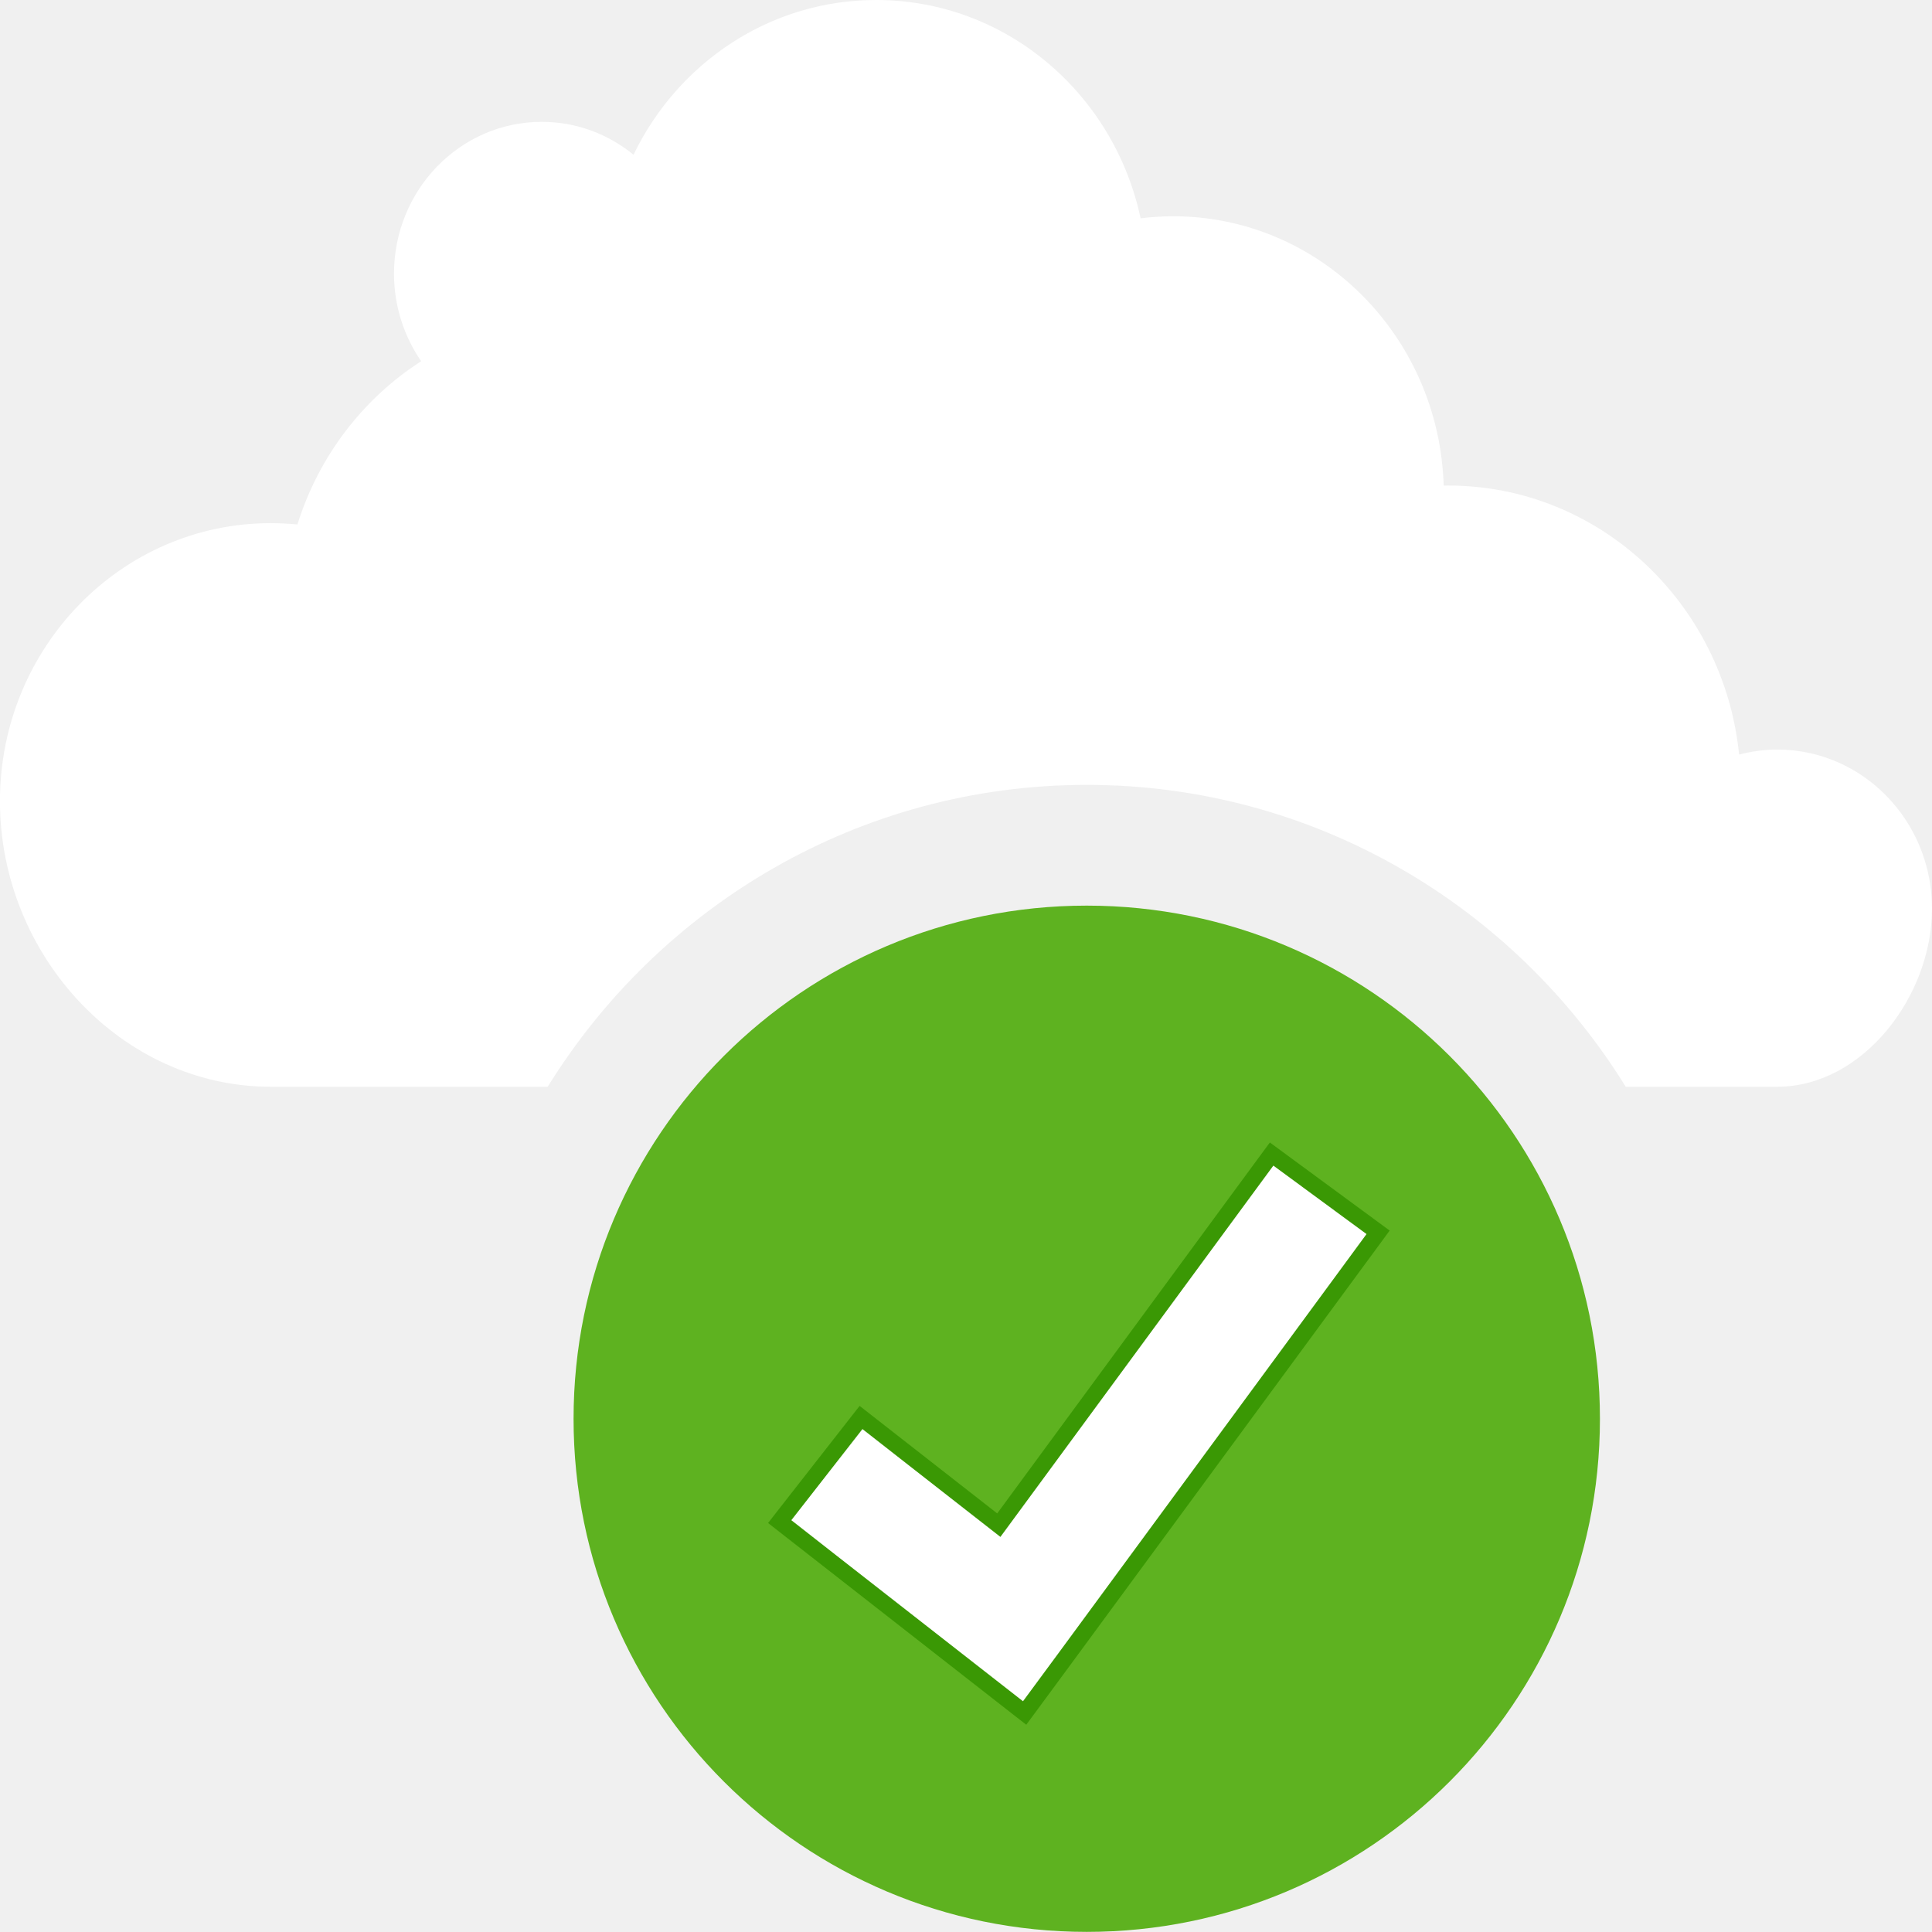
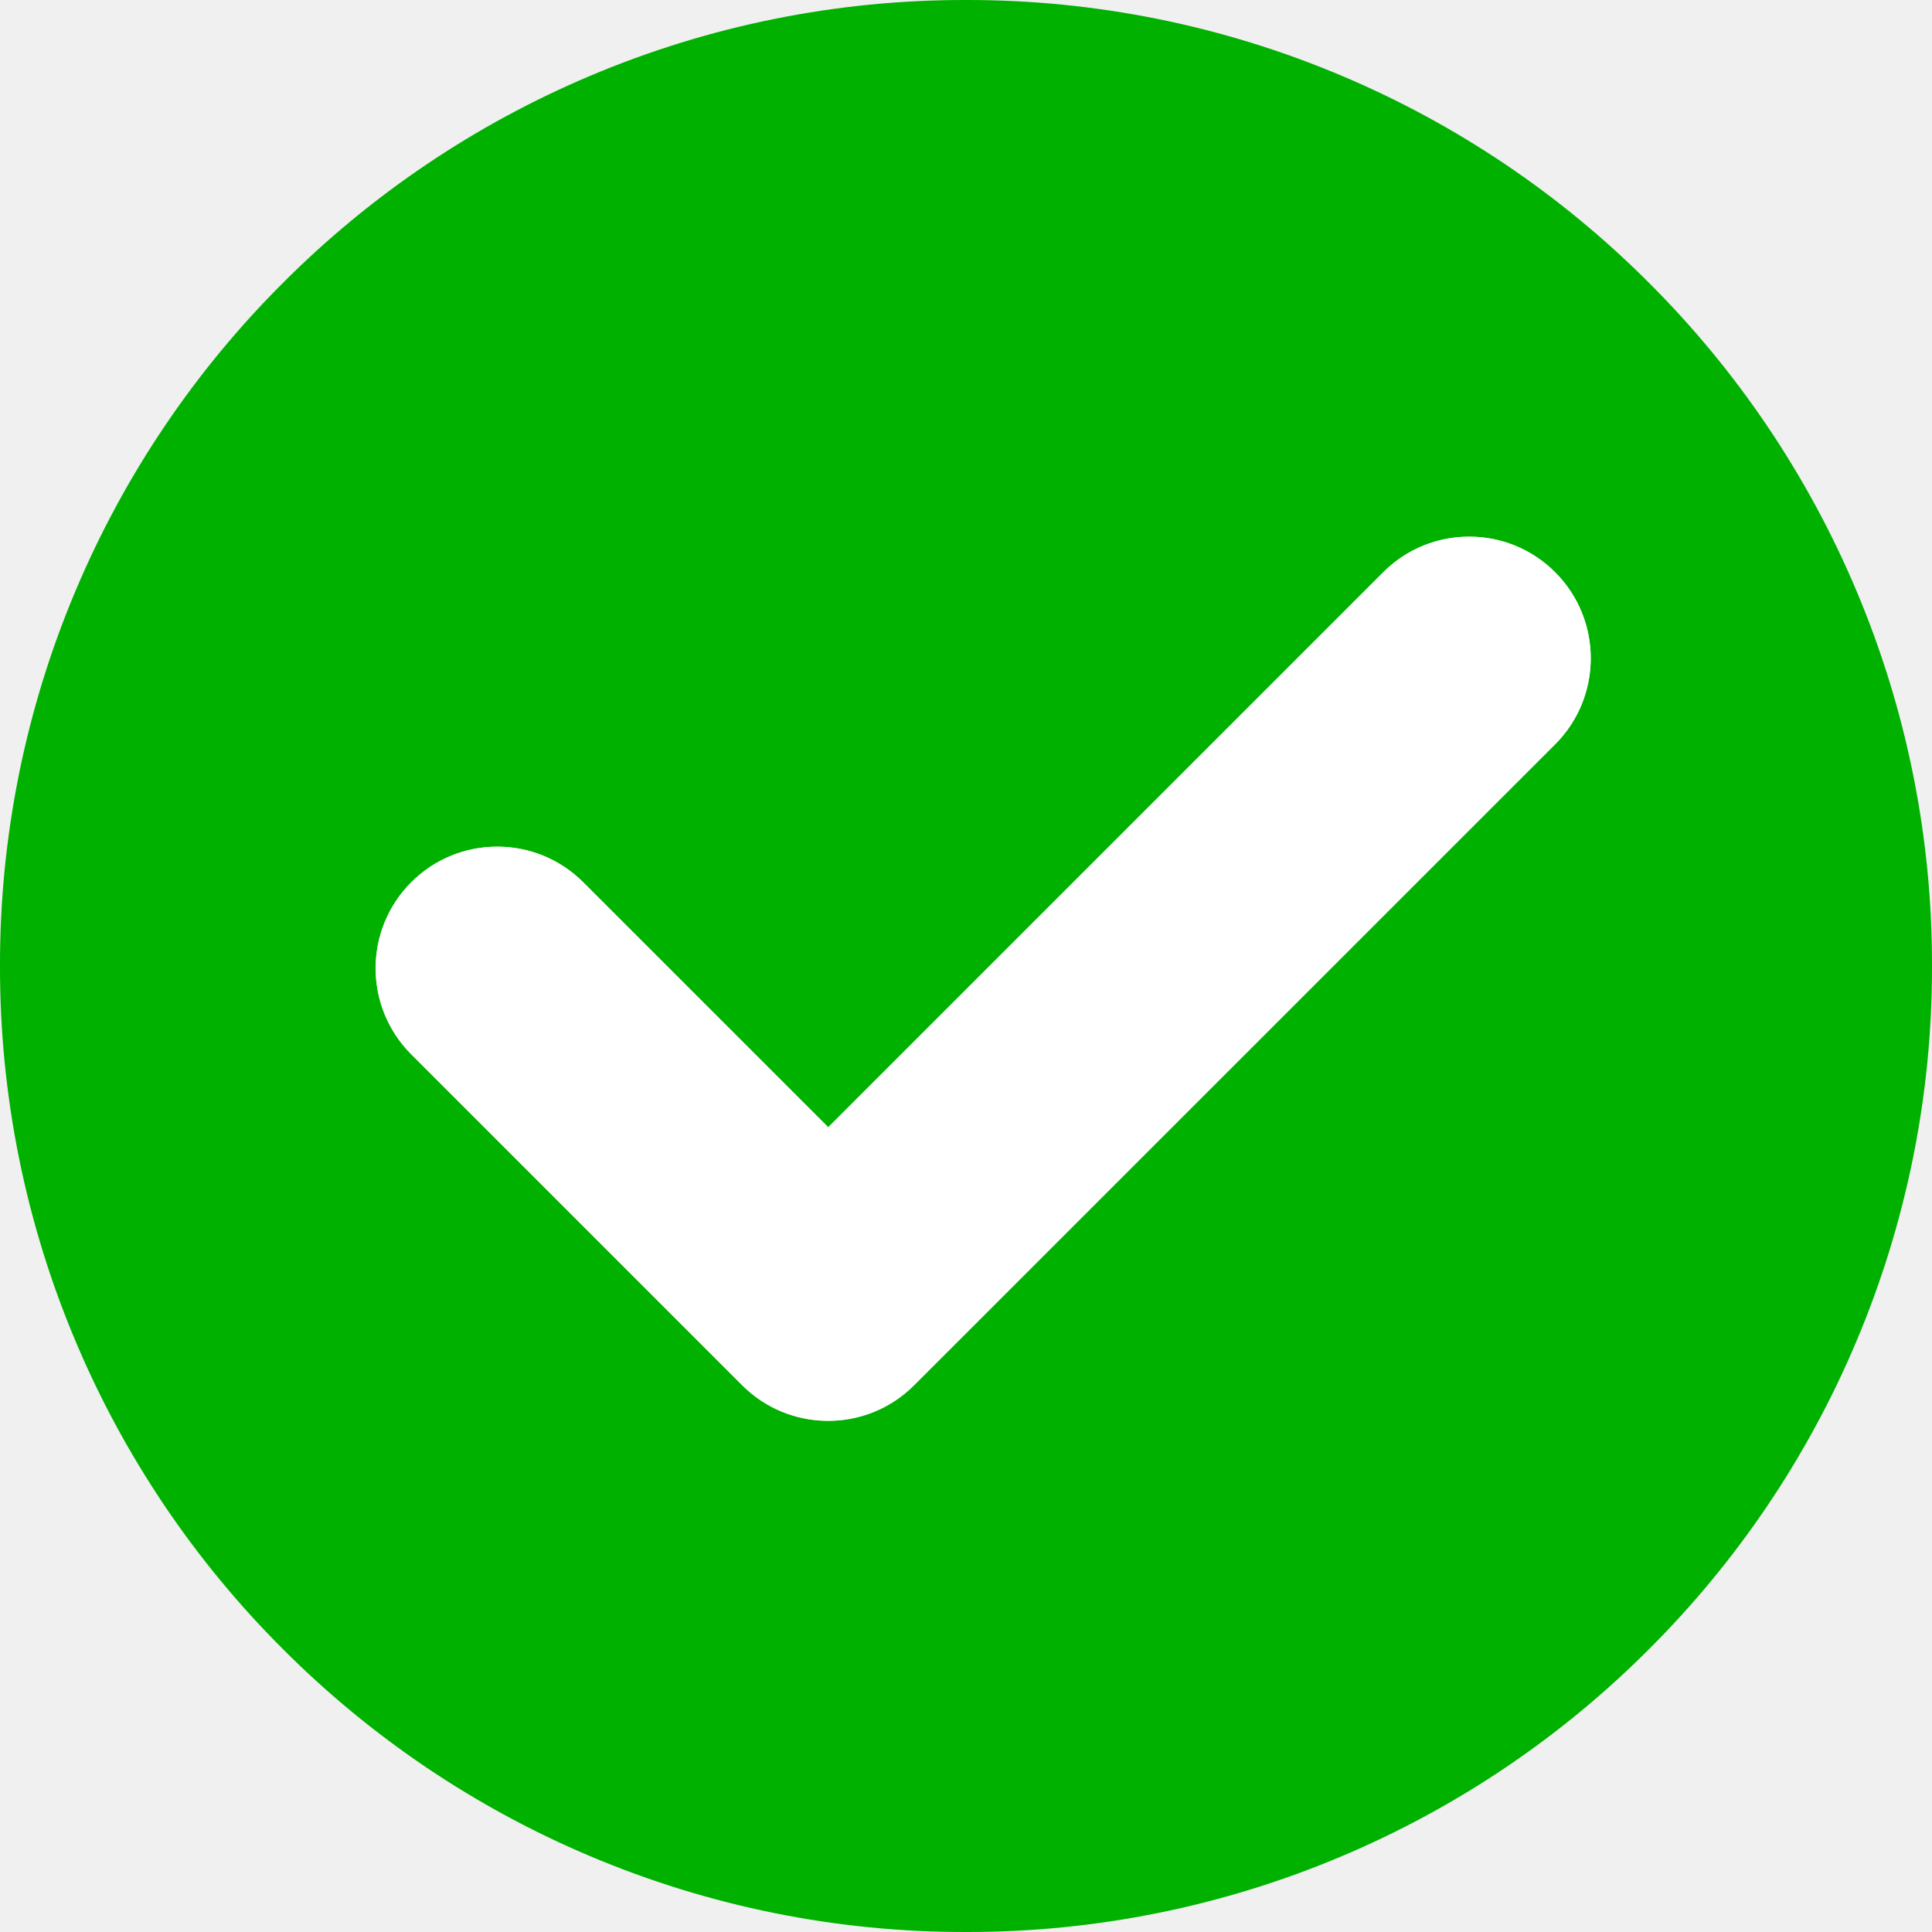
- <svg xmlns="http://www.w3.org/2000/svg" width="512" height="512" viewBox="0 0 32 32" fill="none">
-   <g clip-path="url(#clip0)">
-     <path fill-rule="evenodd" clip-rule="evenodd" d="M28.805 12.498C28.552 9.994 26.491 8.042 23.985 8.042C23.959 8.042 23.936 8.044 23.912 8.044C23.837 5.567 21.86 3.582 19.43 3.582C19.247 3.582 19.069 3.595 18.892 3.616C18.451 1.548 16.659 0 14.512 0C12.749 0 11.226 1.044 10.493 2.563C10.075 2.222 9.549 2.018 8.973 2.018C7.622 2.018 6.526 3.144 6.526 4.532C6.526 5.073 6.694 5.573 6.976 5.983C6.014 6.601 5.279 7.556 4.926 8.687C4.78 8.673 4.633 8.665 4.484 8.665C2.007 8.665 -0.001 10.727 -0.001 13.27C-0.001 15.814 2.007 18 4.484 18H9.072C10.925 15.006 14.227 13 18 13C21.771 13 25.076 15.006 26.927 18H29.436C30.852 18 32 16.503 32 15.049C32 13.594 30.852 12.415 29.436 12.415C29.218 12.415 29.008 12.446 28.805 12.498Z" fill="white" />
-     <path fill-rule="evenodd" clip-rule="evenodd" d="M26.5 23.5C26.5 28.193 22.694 31.998 18 31.998C13.306 31.998 9.5 28.193 9.5 23.5C9.5 18.805 13.306 15 18 15C22.694 15 26.5 18.805 26.5 23.5Z" fill="#5EB220" />
-     <path fill-rule="evenodd" clip-rule="evenodd" d="M12.914 25.203L14.262 23.479L16.544 25.262L21.062 19.115L22.825 20.411L17.639 27.466L16.971 28.373L12.914 25.203Z" fill="white" />
-     <path fill-rule="evenodd" clip-rule="evenodd" d="M21.033 18.923L20.871 19.143L20.303 19.915L16.517 25.067L15.208 24.044L14.454 23.455L14.238 23.286L14.069 23.502L12.89 25.01L12.722 25.226L12.938 25.395L13.692 25.984L15.999 27.787L16.776 28.394L16.998 28.567L17.165 28.341L17.75 27.547L22.288 21.374L22.855 20.603L23.017 20.382L22.797 20.22L21.253 19.085L21.033 18.923ZM21.091 19.306L22.634 20.44L22.067 21.212L17.529 27.385L16.944 28.178L16.168 27.572L13.86 25.769L13.107 25.179L14.285 23.67L15.039 24.26L16.57 25.456L20.524 20.077L21.091 19.306Z" fill="#3A9804" />
+ <svg xmlns="http://www.w3.org/2000/svg" width="32" height="32" viewBox="0 0 32 32">
+   <g id="Group_40" data-name="Group 40" transform="translate(-1025 132)">
+     <path id="Subtraction_33" data-name="Subtraction 33" d="M-515,31a15.9,15.9,0,0,1-6.228-1.257,15.947,15.947,0,0,1-5.086-3.429,15.947,15.947,0,0,1-3.429-5.086A15.9,15.9,0,0,1-531,15a15.9,15.9,0,0,1,1.257-6.228,15.947,15.947,0,0,1,3.429-5.086A15.947,15.947,0,0,1-521.228.257,15.9,15.9,0,0,1-515-1,15.9,15.9,0,0,1-508.772.257a15.946,15.946,0,0,1,5.086,3.429,15.946,15.946,0,0,1,3.429,5.086A15.9,15.9,0,0,1-499,15a15.9,15.9,0,0,1-1.257,6.228,15.946,15.946,0,0,1-3.429,5.086,15.946,15.946,0,0,1-5.086,3.429A15.9,15.9,0,0,1-515,31Zm-7.764-17.976a2,2,0,0,0-1.424.59,2.017,2.017,0,0,0,0,2.849l5.481,5.481a2,2,0,0,0,1.425.59,2,2,0,0,0,1.423-.59l10.618-10.616a2.018,2.018,0,0,0,0-2.849,2,2,0,0,0-1.424-.59,2,2,0,0,0-1.424.59l-9.192,9.192-4.058-4.057A2,2,0,0,0-522.764,13.024Z" transform="translate(1556 -131)" fill="#00b100" />
+     <g id="check" transform="translate(1031.222 -123.111)">
+       <path id="Path_156" data-name="Path 156" d="M19.535,58.626,8.918,69.242a2.015,2.015,0,0,1-2.848,0L.589,63.761a2.014,2.014,0,0,1,2.848-2.849L7.495,64.97l9.192-9.192a2.014,2.014,0,0,1,2.849,2.848Z" transform="translate(0 -55.188)" fill="#fff" />
+     </g>
  </g>
-   <defs>
-     <clipPath id="clip0">
-       <rect width="32" height="32" fill="white" />
-     </clipPath>
-   </defs>
</svg>
